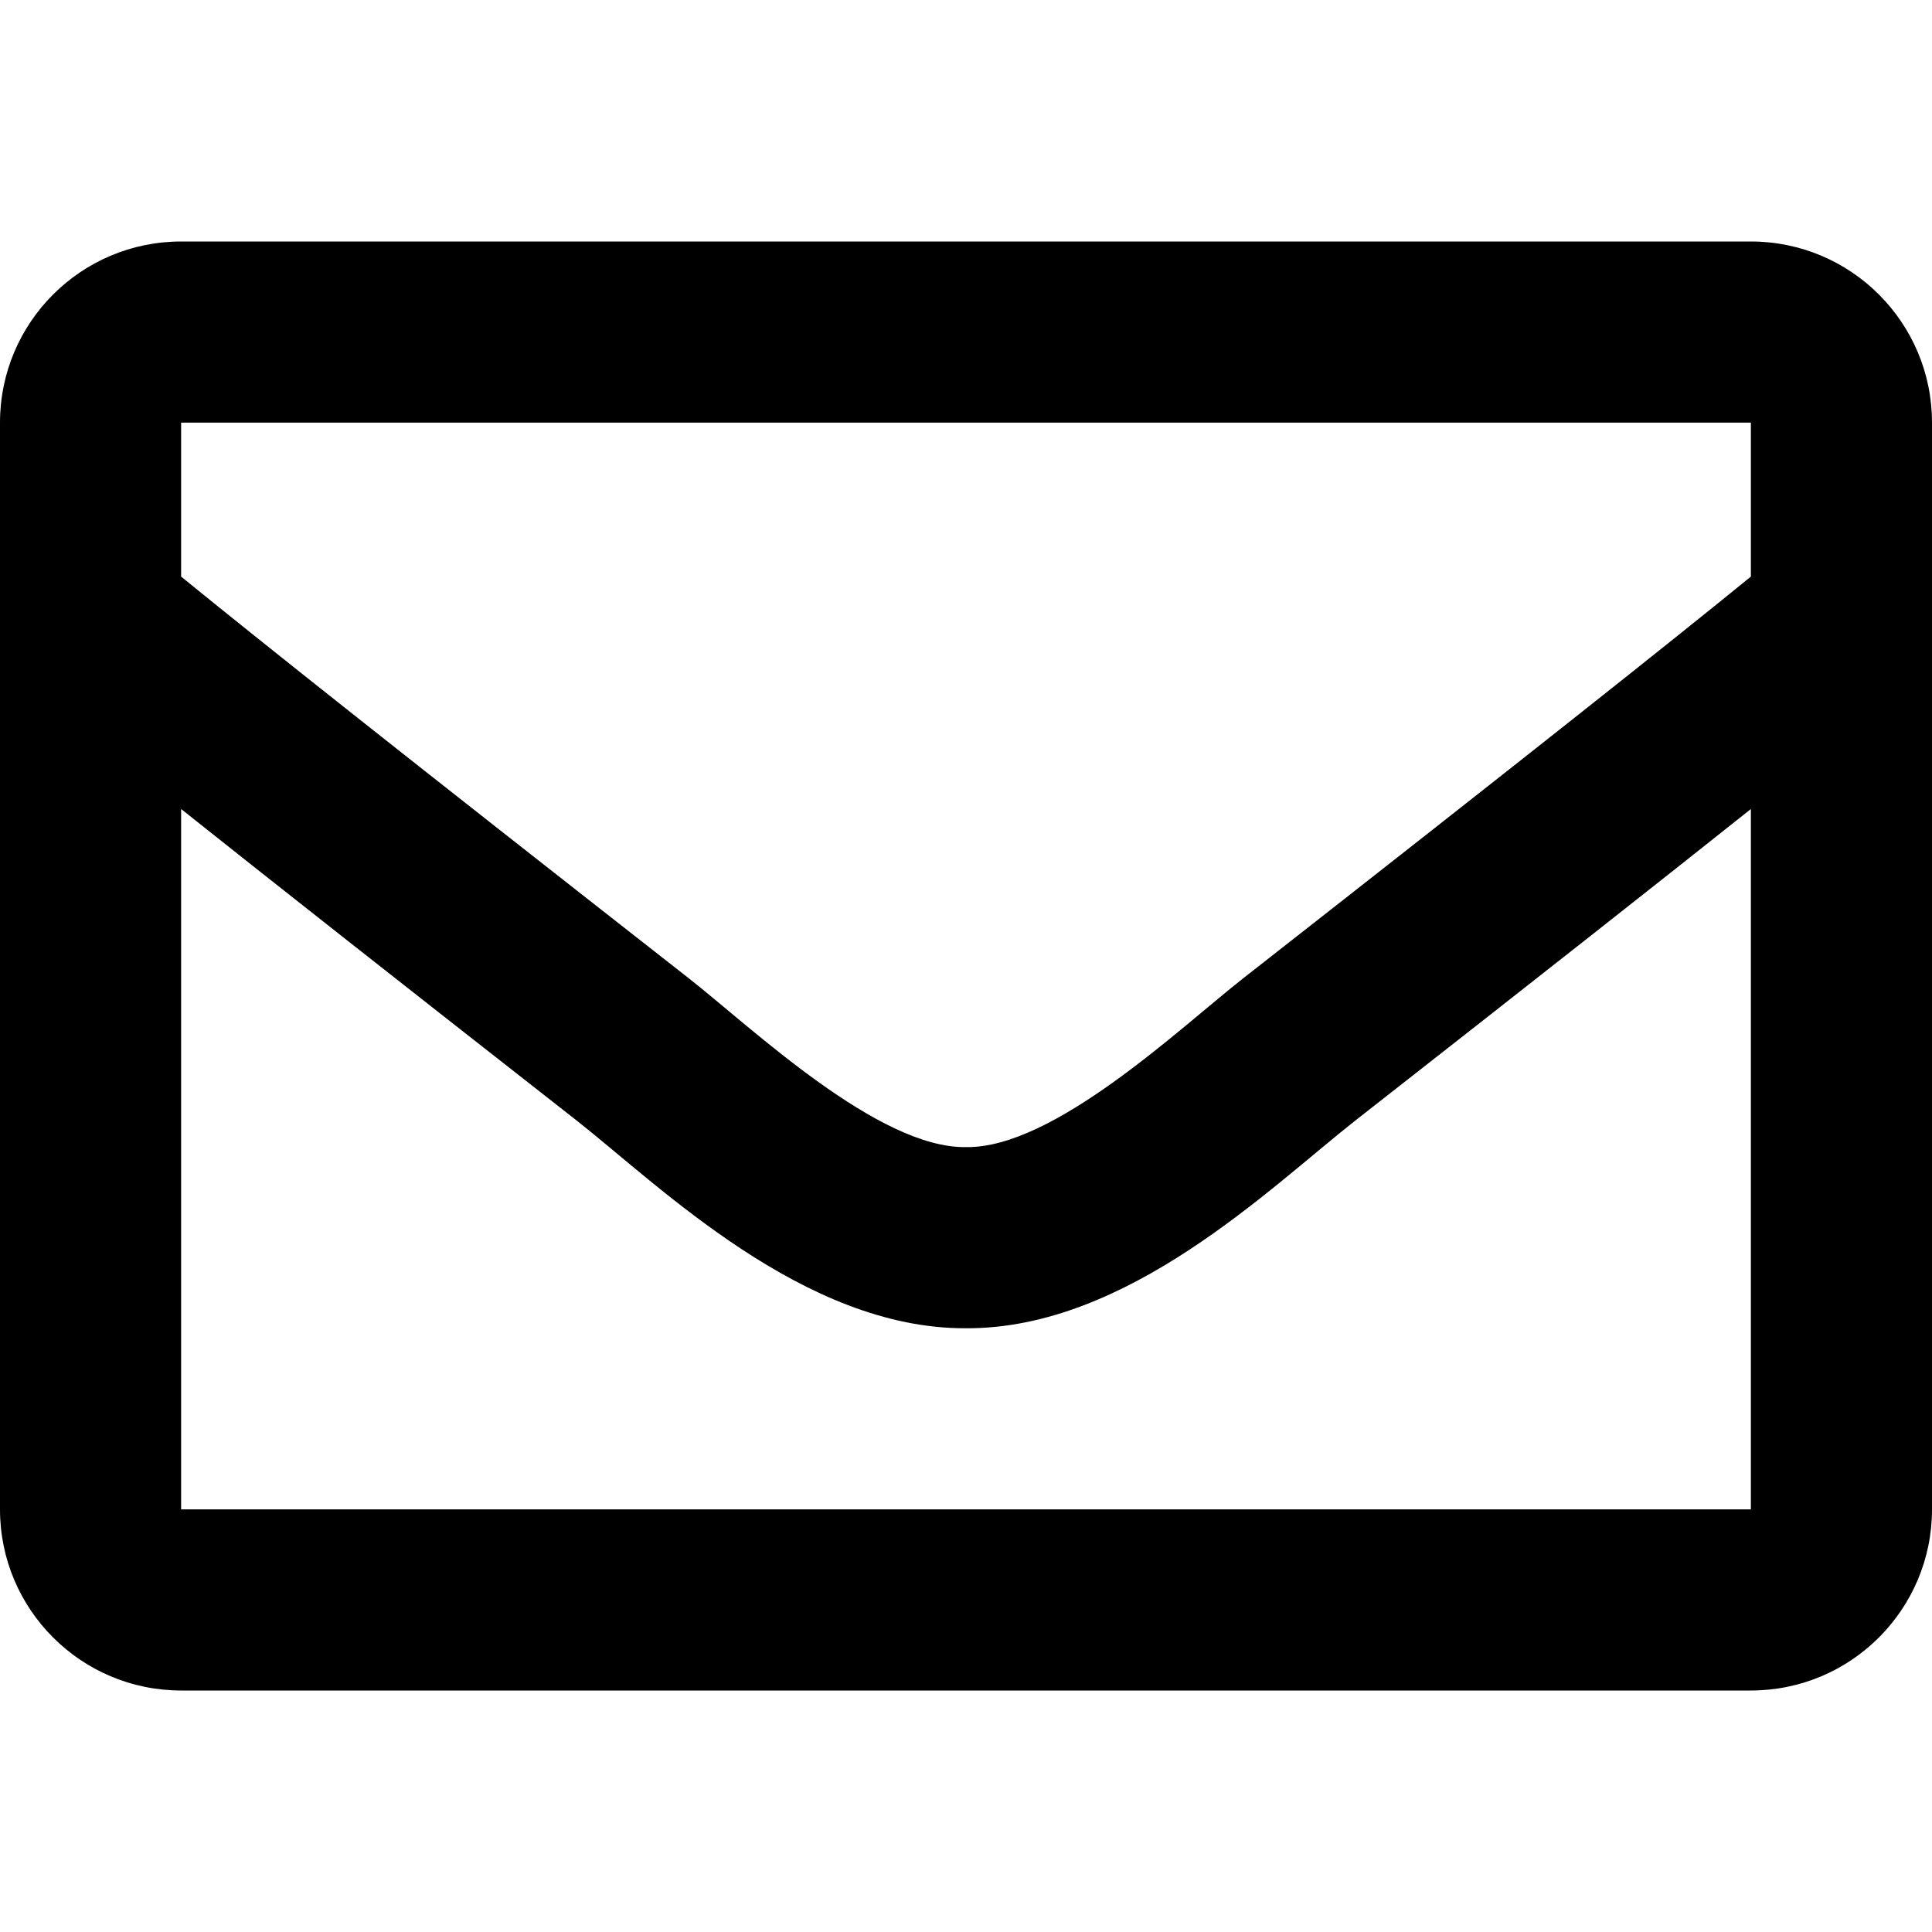
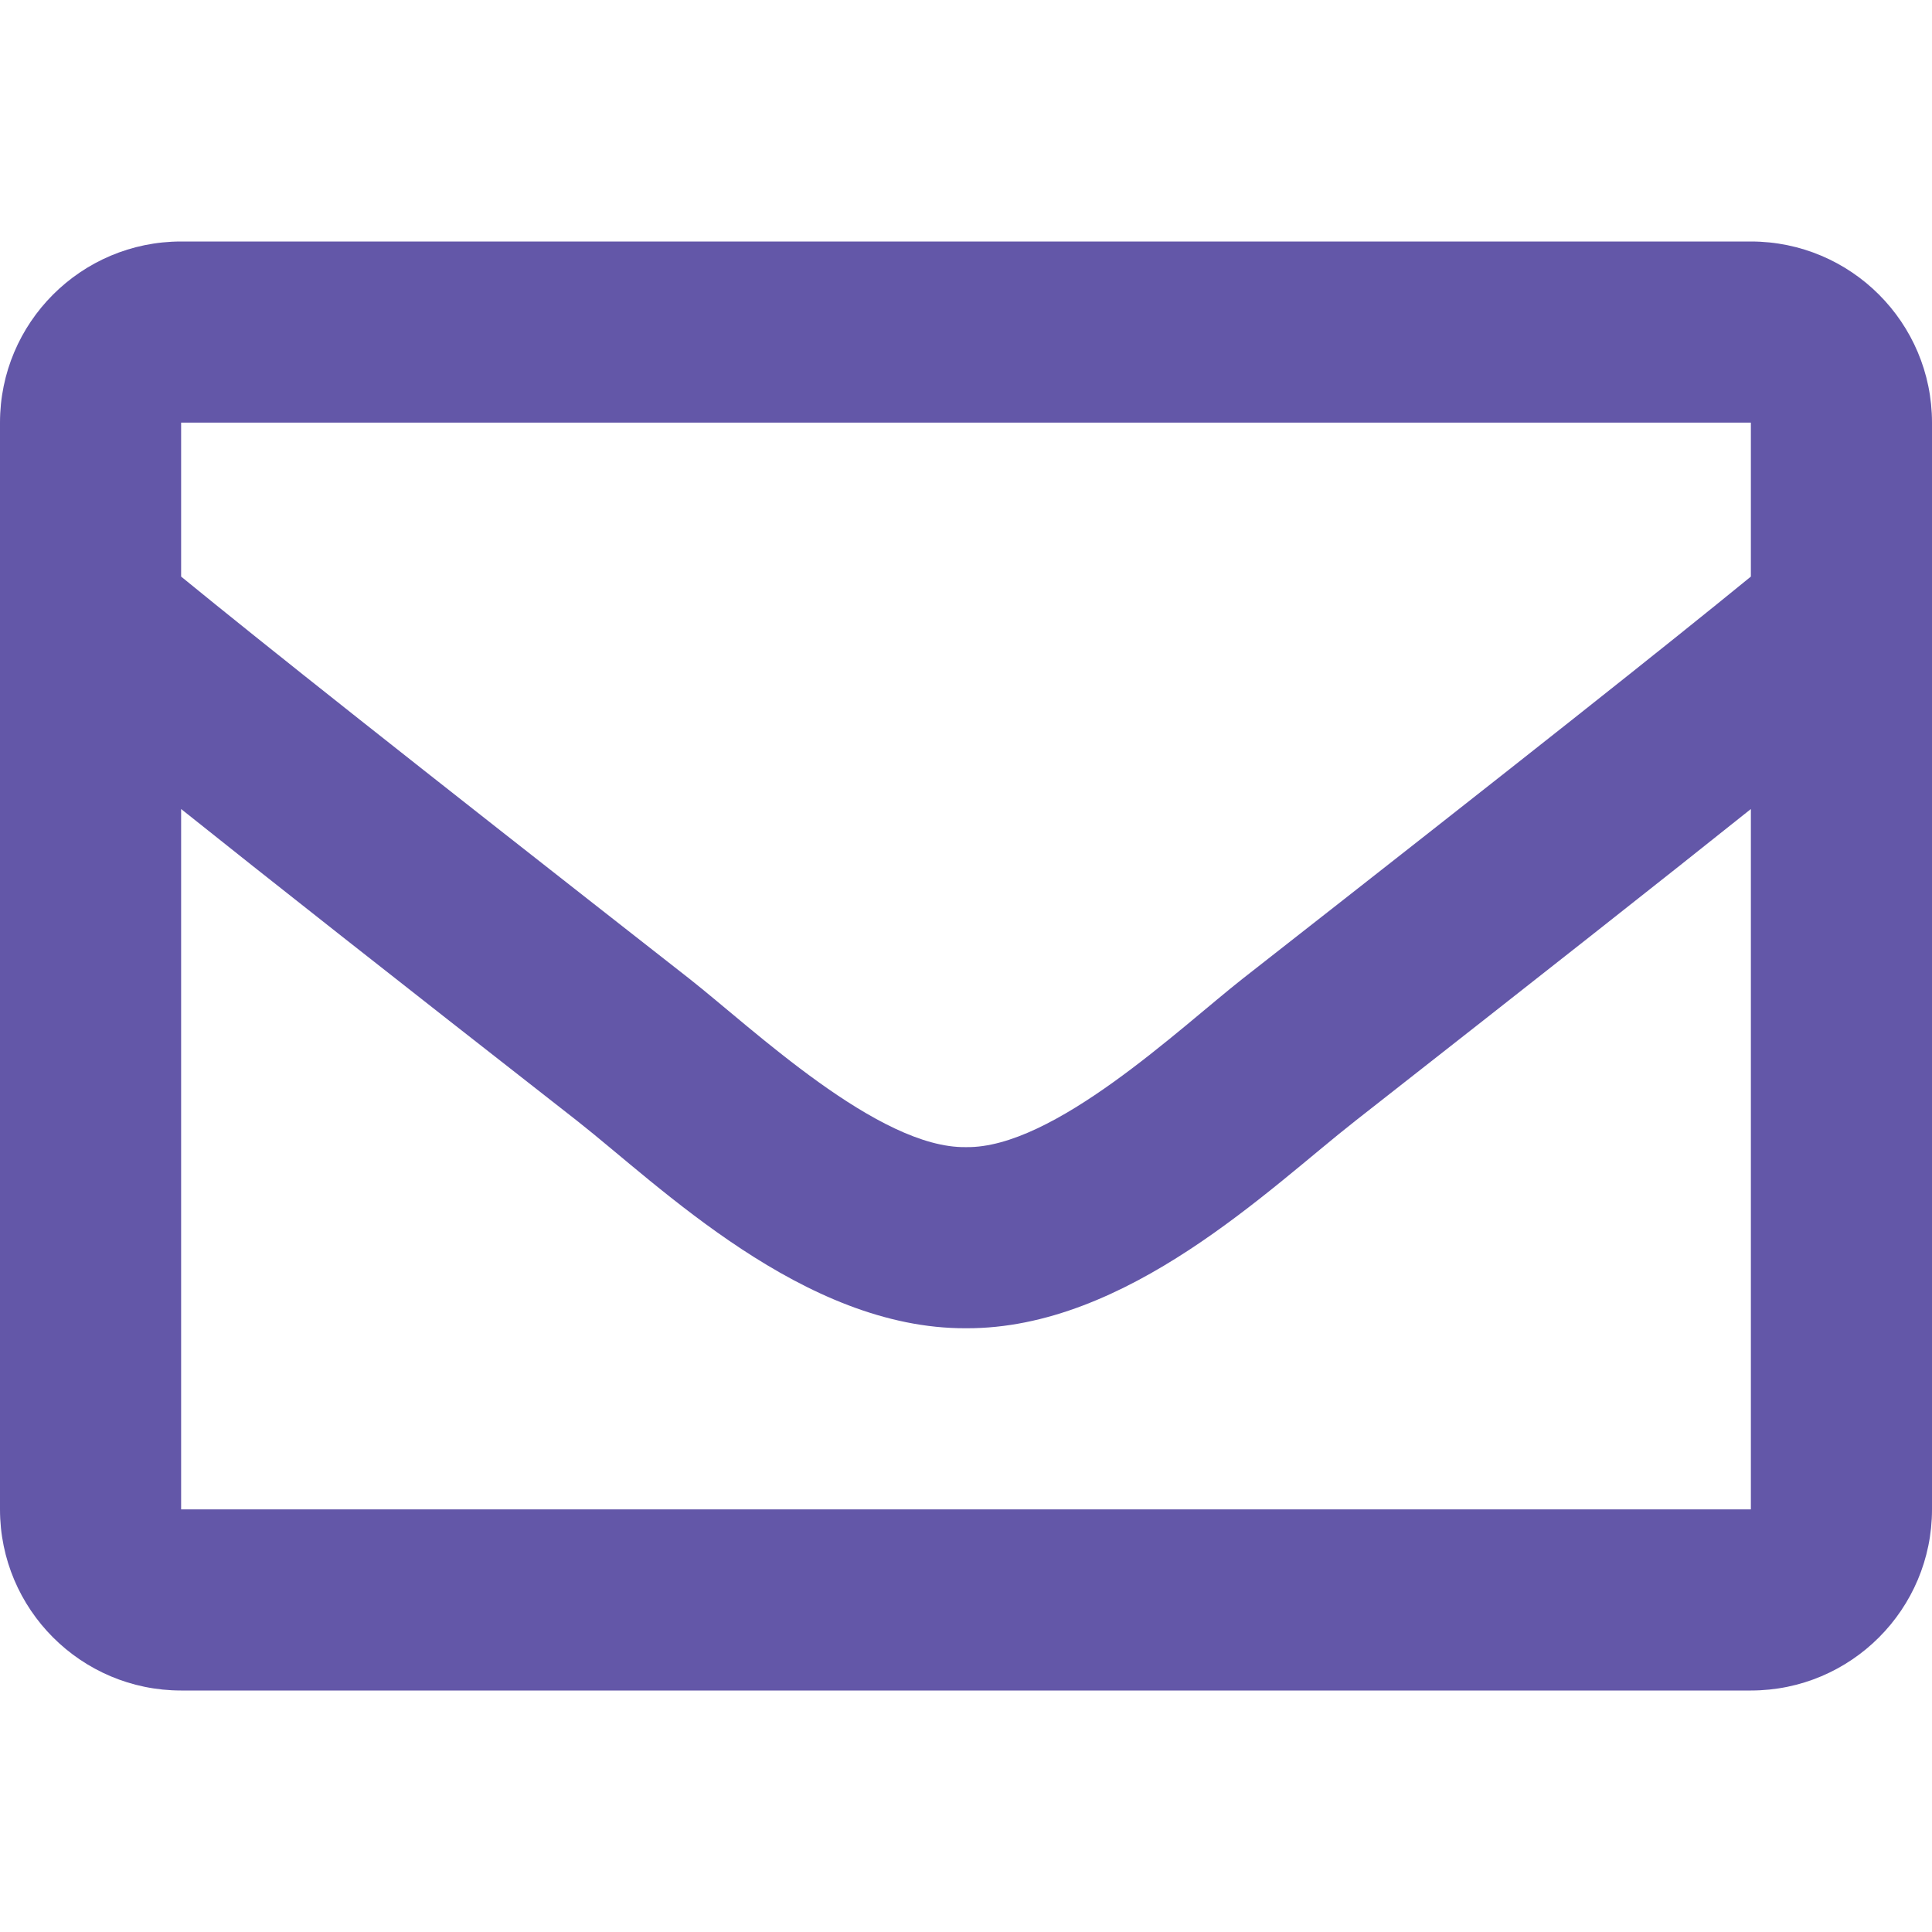
- <svg xmlns="http://www.w3.org/2000/svg" aria-hidden="true" focusable="false" data-prefix="far" data-icon="envelope" class="svg-inline--fa fa-envelope fa-w-16" role="img" viewBox="0 0 512 512">
-   <path fill="currentColor" d="M464 64H48C21.49 64 0 85.49 0 112v288c0 26.51 21.49 48 48 48h416c26.51 0 48-21.49 48-48V112c0-26.51-21.49-48-48-48zm0 48v40.805c-22.422 18.259-58.168 46.651-134.587 106.49-16.841 13.247-50.201 45.072-73.413 44.701-23.208.375-56.579-31.459-73.413-44.701C106.18 199.465 70.425 171.067 48 152.805V112h416zM48 400V214.398c22.914 18.251 55.409 43.862 104.938 82.646 21.857 17.205 60.134 55.186 103.062 54.955 42.717.231 80.509-37.199 103.053-54.947 49.528-38.783 82.032-64.401 104.947-82.653V400H48z" />
+ <svg xmlns="http://www.w3.org/2000/svg" version="1.1" id="Calque_1" focusable="false" x="0px" y="0px" viewBox="0 0 512 512" style="enable-background:new 0 0 512 512;" xml:space="preserve">
+   <style type="text/css">
+ 	.st0{fill:#6357A8;}
+ </style>
+   <path class="st0" d="M464,64H48C21.5,64,0,85.5,0,112v288c0,26.5,21.5,48,48,48h416c26.5,0,48-21.5,48-48V112  C512,85.5,490.5,64,464,64z M464,112v40.8c-22.4,18.3-58.2,46.7-134.6,106.5c-16.8,13.2-50.2,45.1-73.4,44.7  c-23.2,0.4-56.6-31.5-73.4-44.7C106.2,199.5,70.4,171.1,48,152.8V112H464z M48,400V214.4c22.9,18.3,55.4,43.9,104.9,82.6  c21.9,17.2,60.1,55.2,103.1,55c42.7,0.2,80.5-37.2,103.1-54.9c49.5-38.8,82-64.4,104.9-82.7V400H48z" />
</svg>
